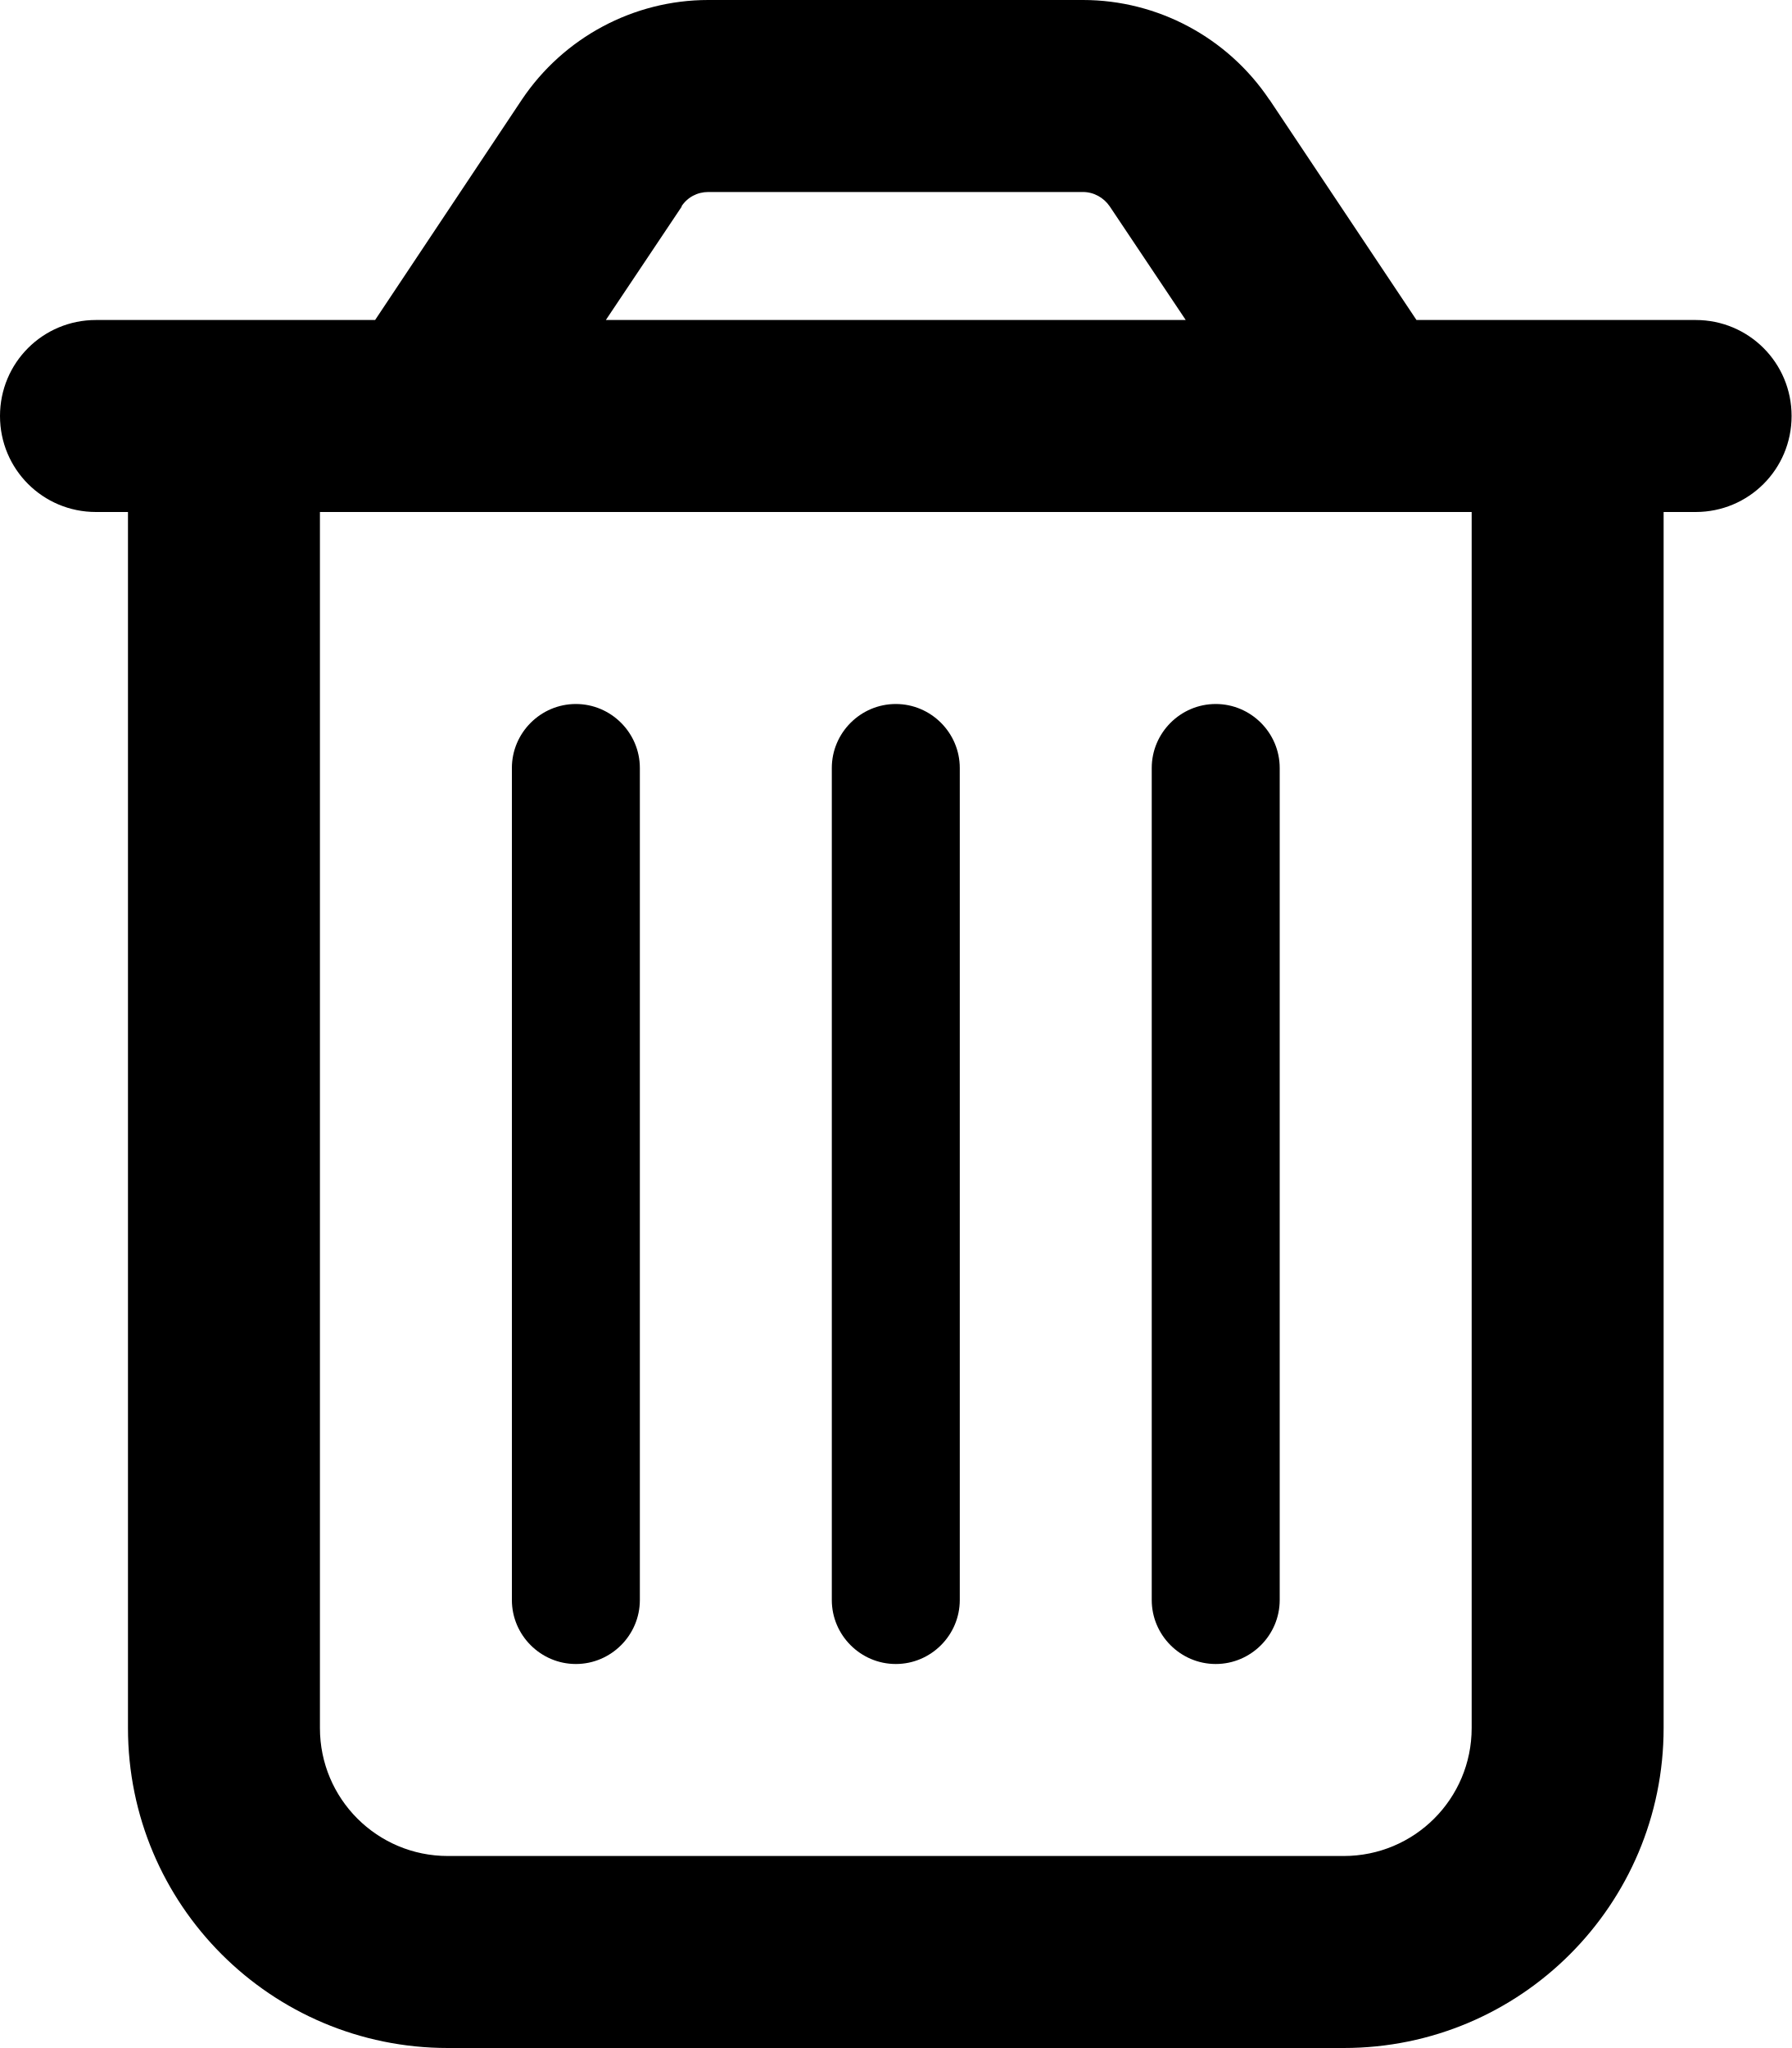
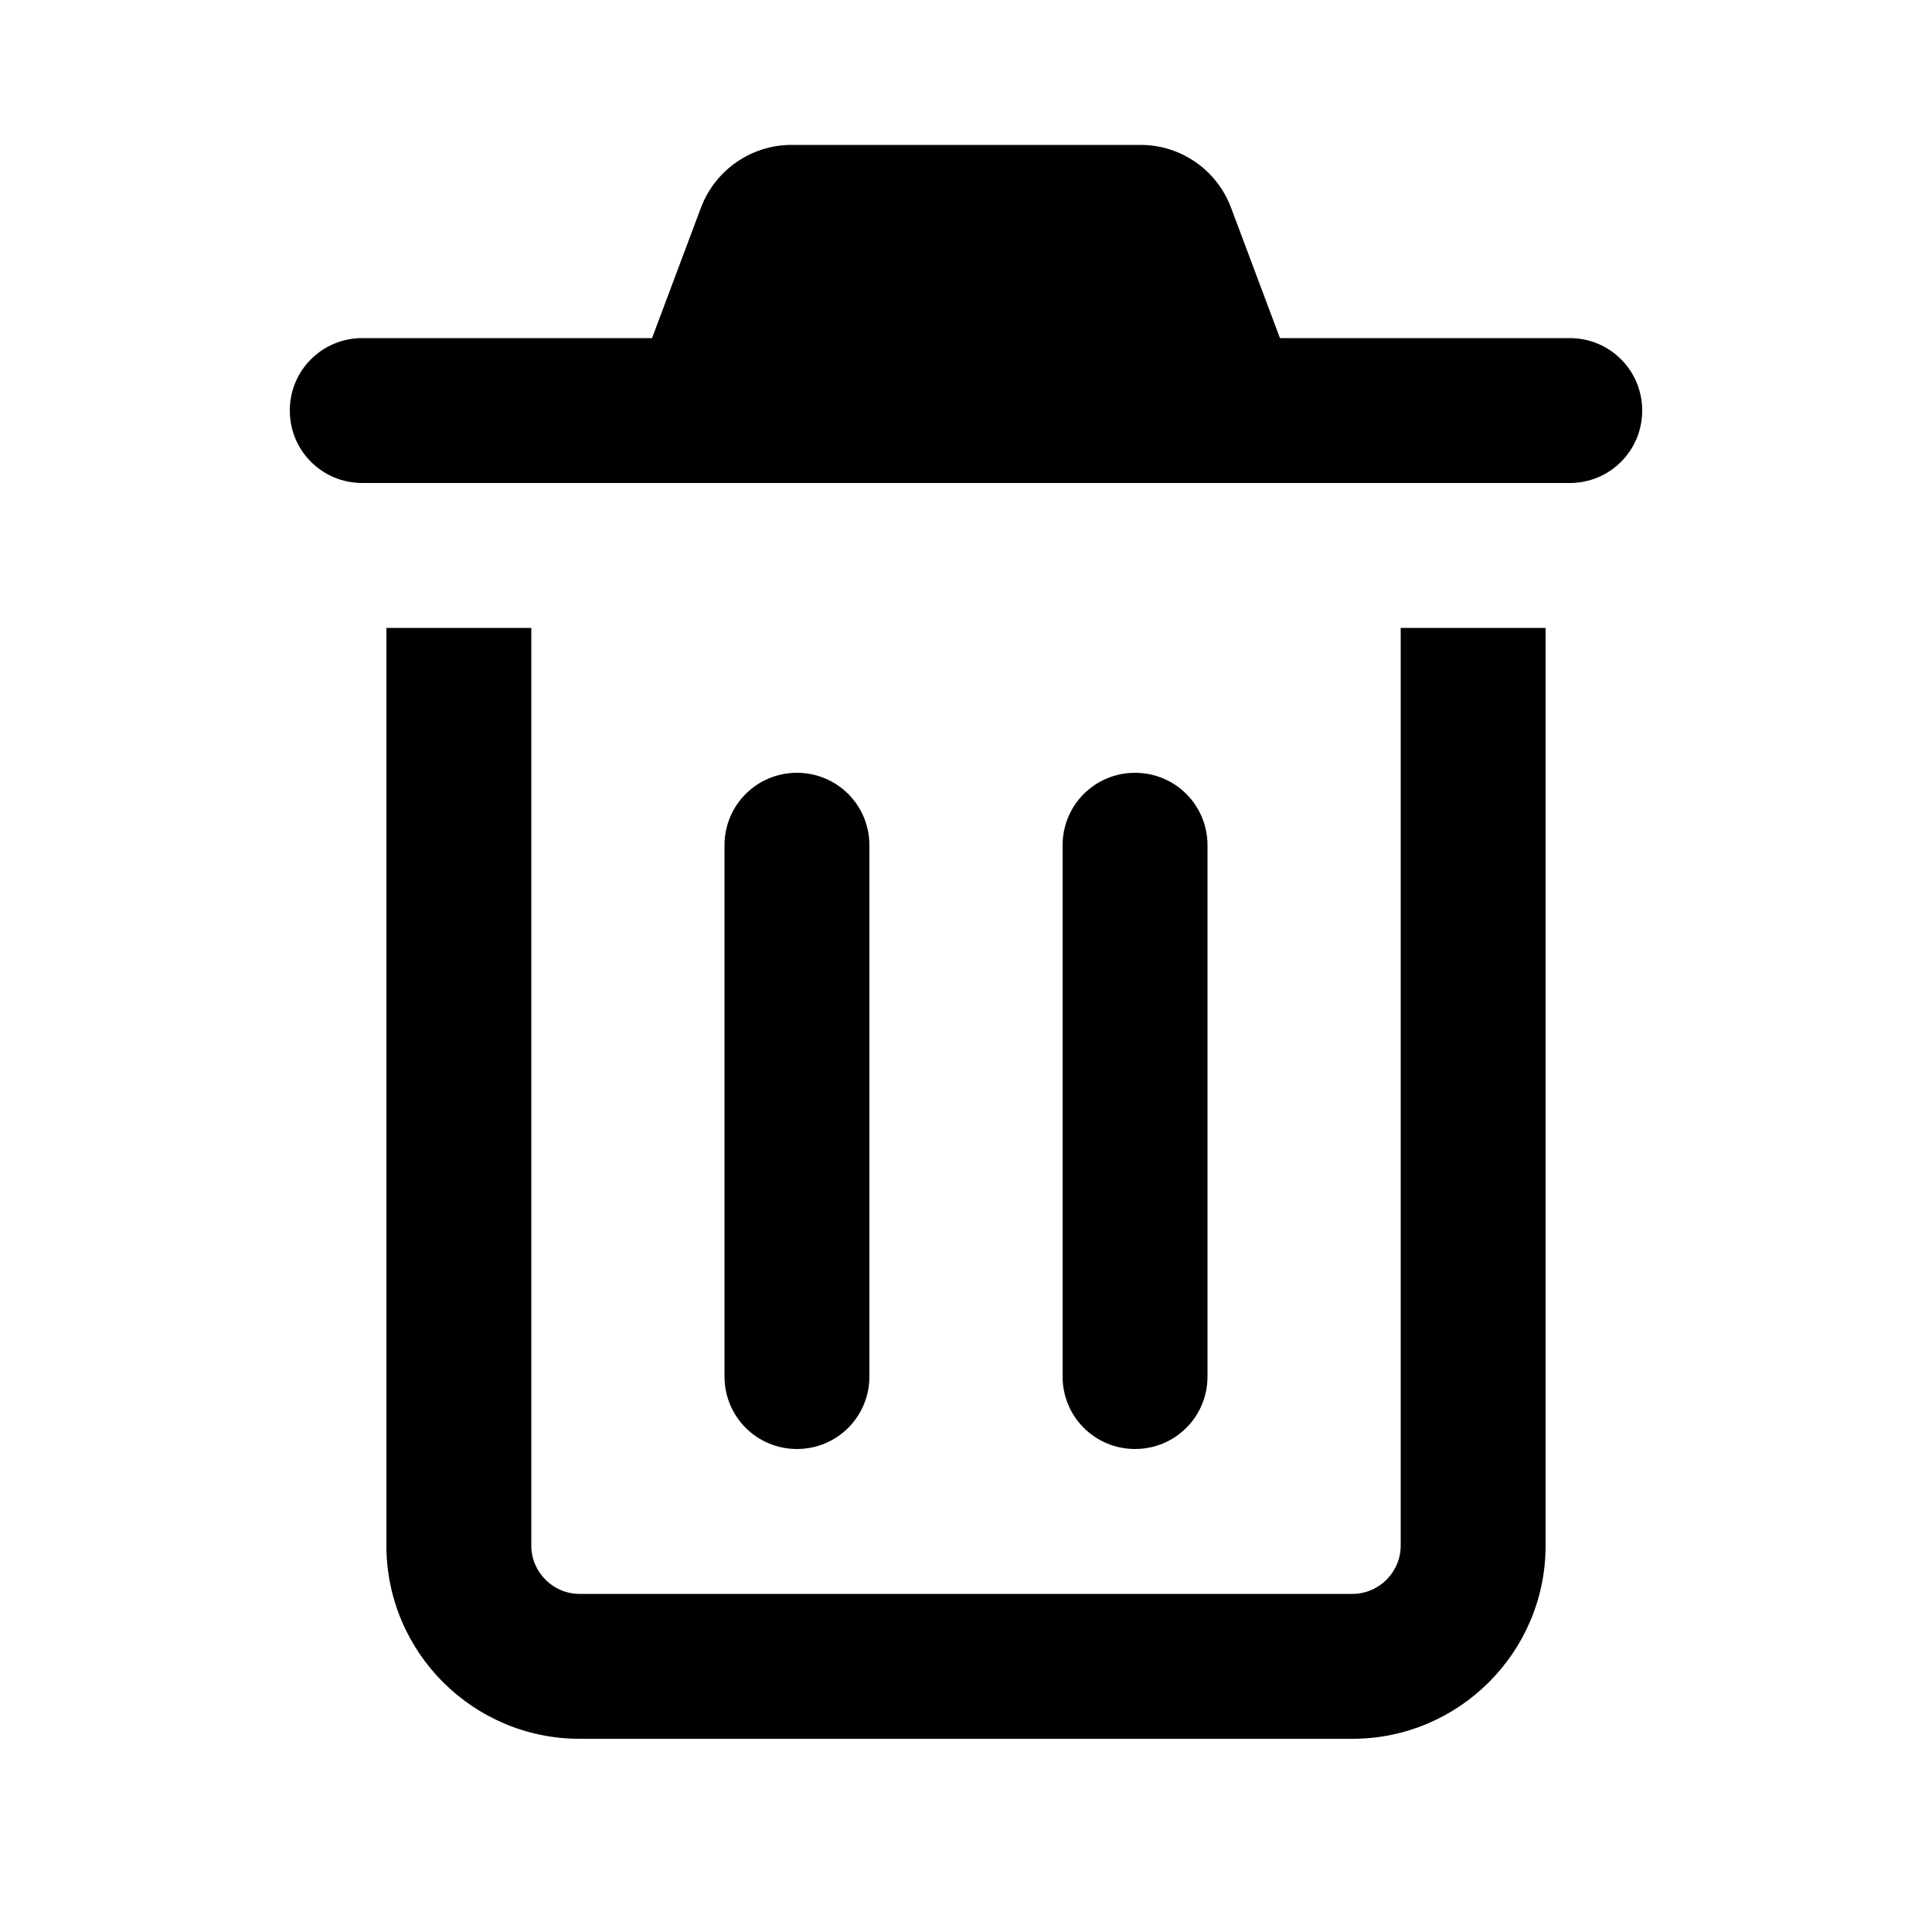
- <svg xmlns="http://www.w3.org/2000/svg" viewBox="0 0 448 512" fill="currentColor">
-   <path d="M170.5 51.6L151.5 80l145 0-19-28.4c-1.5-2.2-4-3.6-6.7-3.6l-93.7 0c-2.7 0-5.2 1.3-6.7 3.6zm147-26.6L354.2 80 368 80l48 0 8 0c13.3 0 24 10.7 24 24s-10.7 24-24 24l-8 0 0 304c0 44.2-35.8 80-80 80l-224 0c-44.2 0-80-35.8-80-80l0-304-8 0c-13.3 0-24-10.7-24-24S10.7 80 24 80l8 0 48 0 13.8 0 36.7-55.1C140.9 9.4 158.4 0 177.1 0l93.7 0c18.7 0 36.2 9.4 46.6 24.9zM80 128l0 304c0 17.7 14.3 32 32 32l224 0c17.7 0 32-14.3 32-32l0-304L80 128zm80 64l0 208c0 8.8-7.2 16-16 16s-16-7.2-16-16l0-208c0-8.8 7.2-16 16-16s16 7.2 16 16zm80 0l0 208c0 8.8-7.2 16-16 16s-16-7.2-16-16l0-208c0-8.8 7.2-16 16-16s16 7.2 16 16zm80 0l0 208c0 8.8-7.2 16-16 16s-16-7.2-16-16l0-208c0-8.8 7.2-16 16-16s16 7.2 16 16z" />
+ <svg xmlns="http://www.w3.org/2000/svg" viewBox="0 0 640 640" fill="currentColor">
+   <path fill="currentColor" d="M262.2 48C248.9 48 236.9 56.3 232.2 68.8L216 112L120 112C106.7 112 96 122.7 96 136C96 149.3 106.7 160 120 160L520 160C533.3 160 544 149.3 544 136C544 122.7 533.3 112 520 112L424 112L407.8 68.8C403.1 56.3 391.2 48 377.8 48L262.2 48zM128 208L128 512C128 547.3 156.7 576 192 576L448 576C483.3 576 512 547.3 512 512L512 208L464 208L464 512C464 520.8 456.8 528 448 528L192 528C183.2 528 176 520.8 176 512L176 208L128 208zM288 280C288 266.7 277.3 256 264 256C250.7 256 240 266.7 240 280L240 456C240 469.3 250.7 480 264 480C277.3 480 288 469.3 288 456L288 280zM400 280C400 266.7 389.3 256 376 256C362.7 256 352 266.7 352 280L352 456C352 469.3 362.7 480 376 480C389.3 480 400 469.3 400 456L400 280z" />
</svg>
